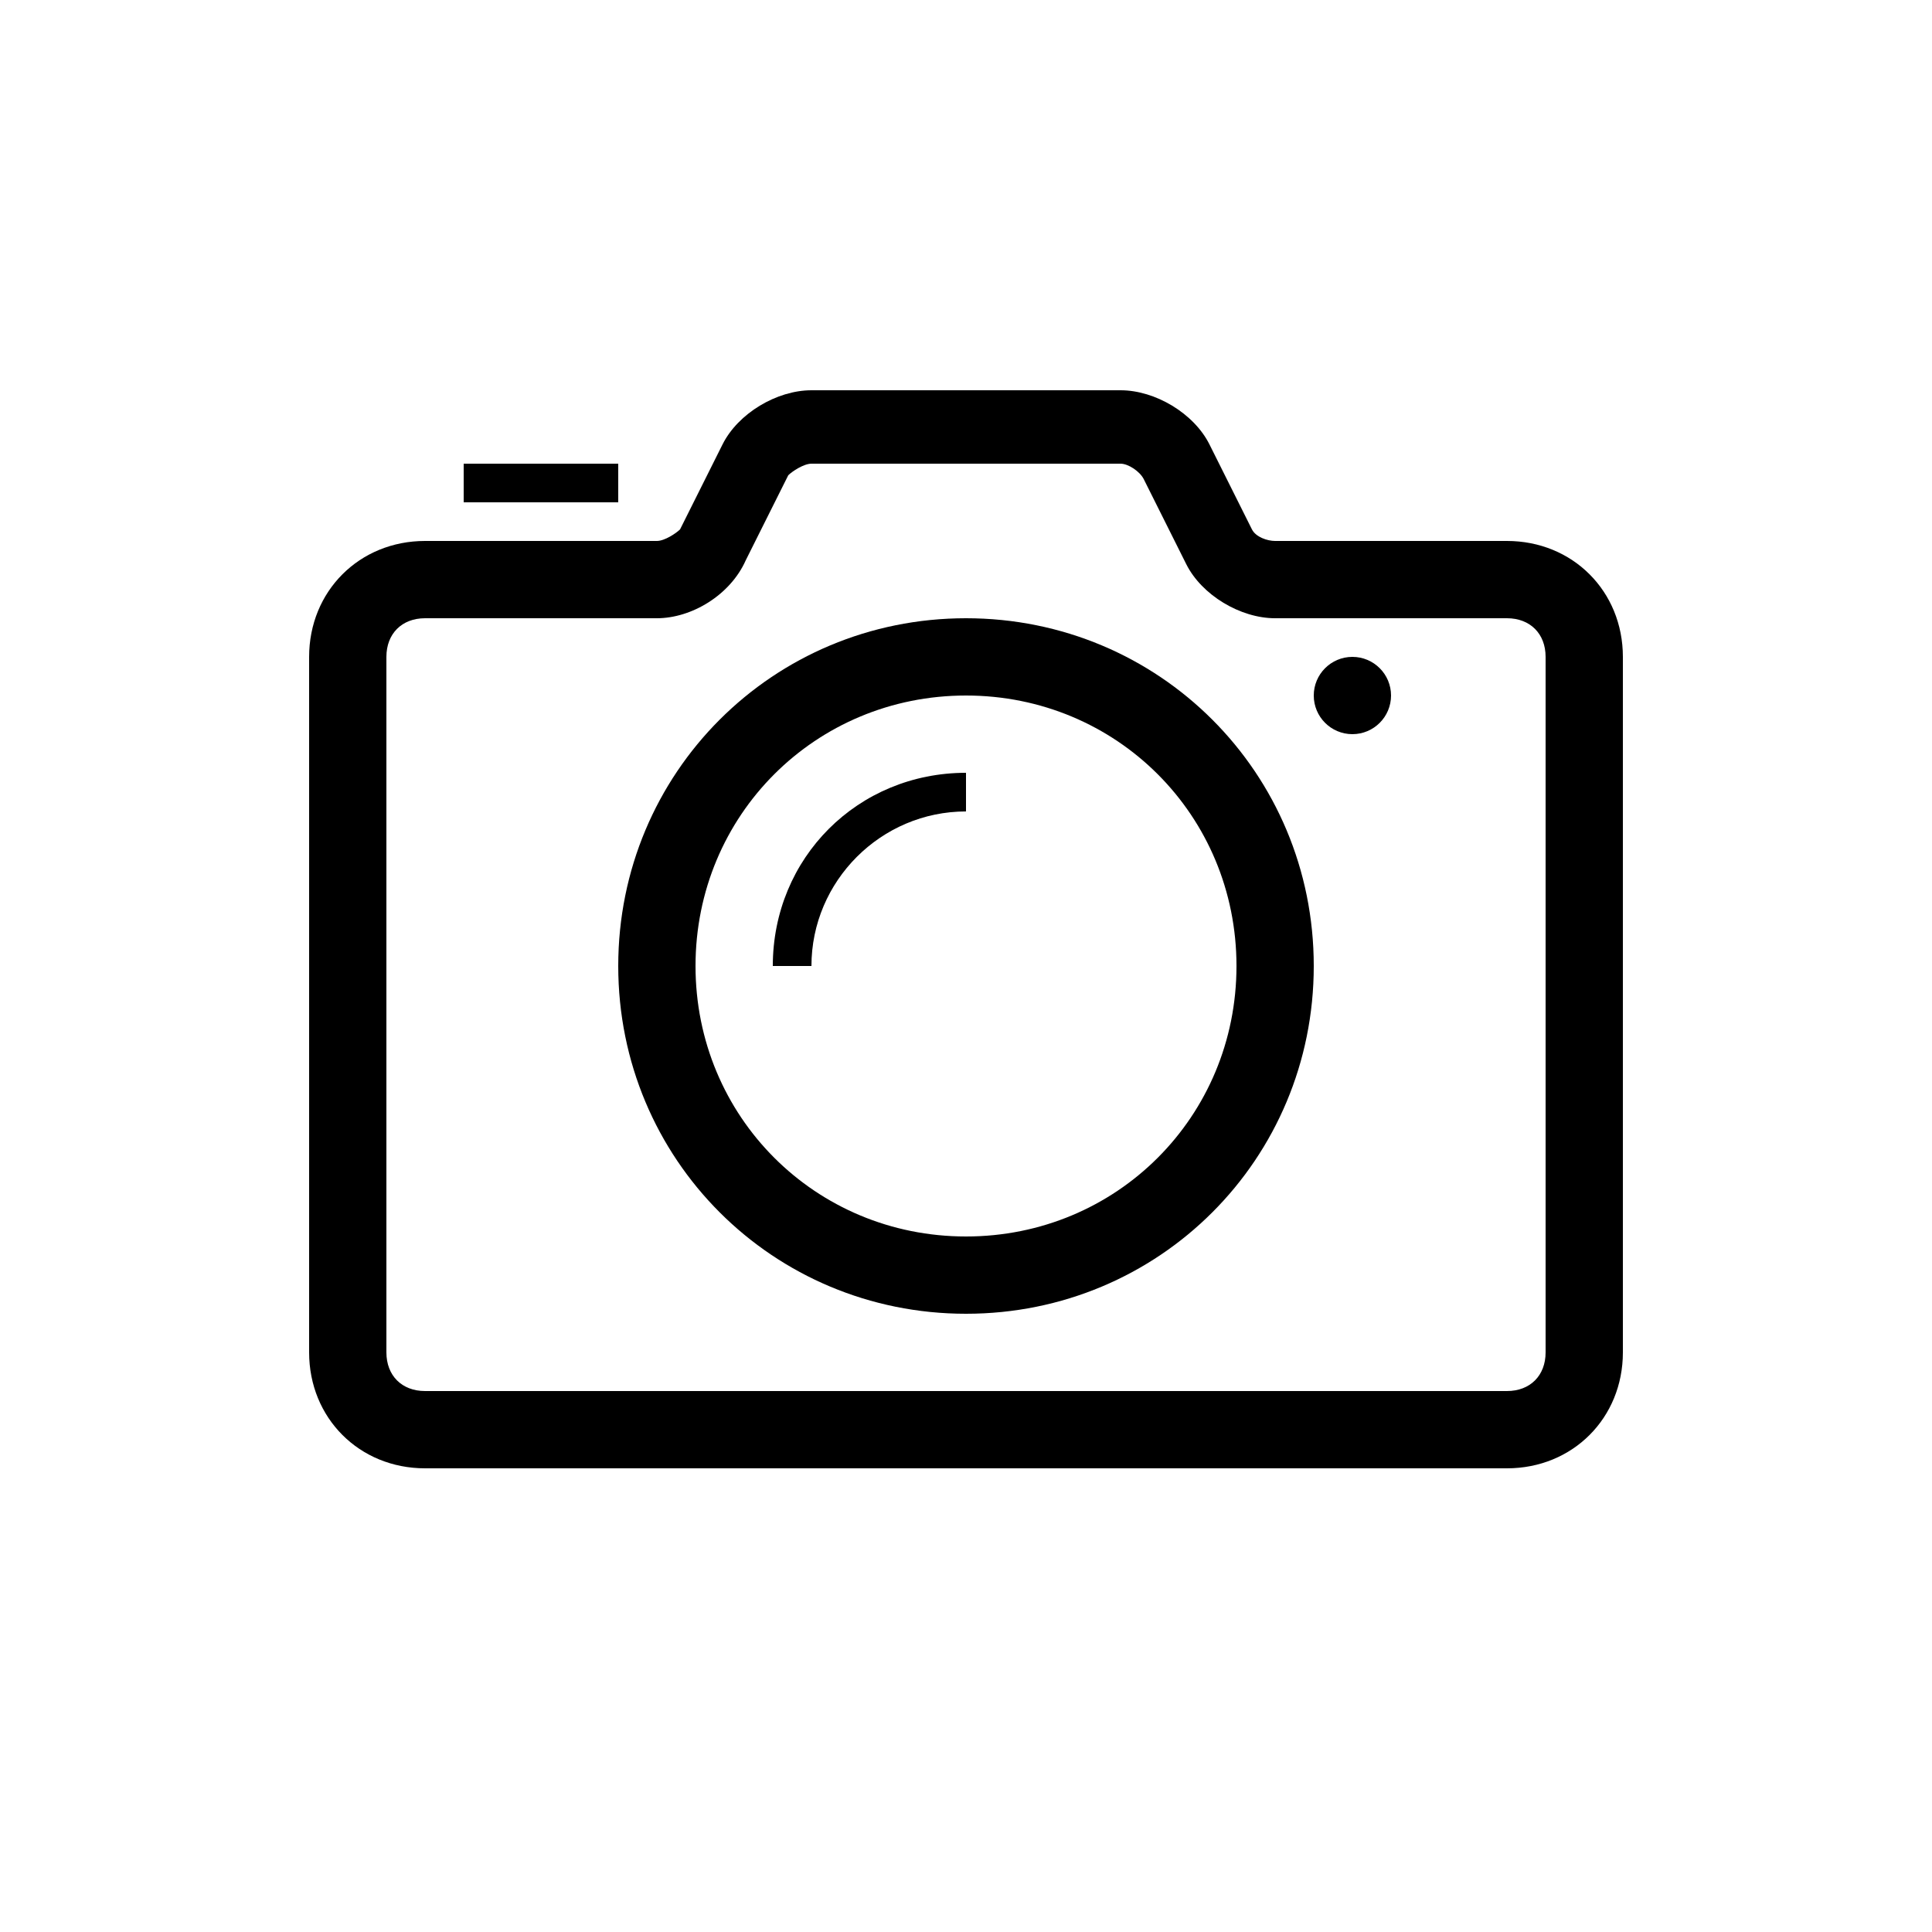
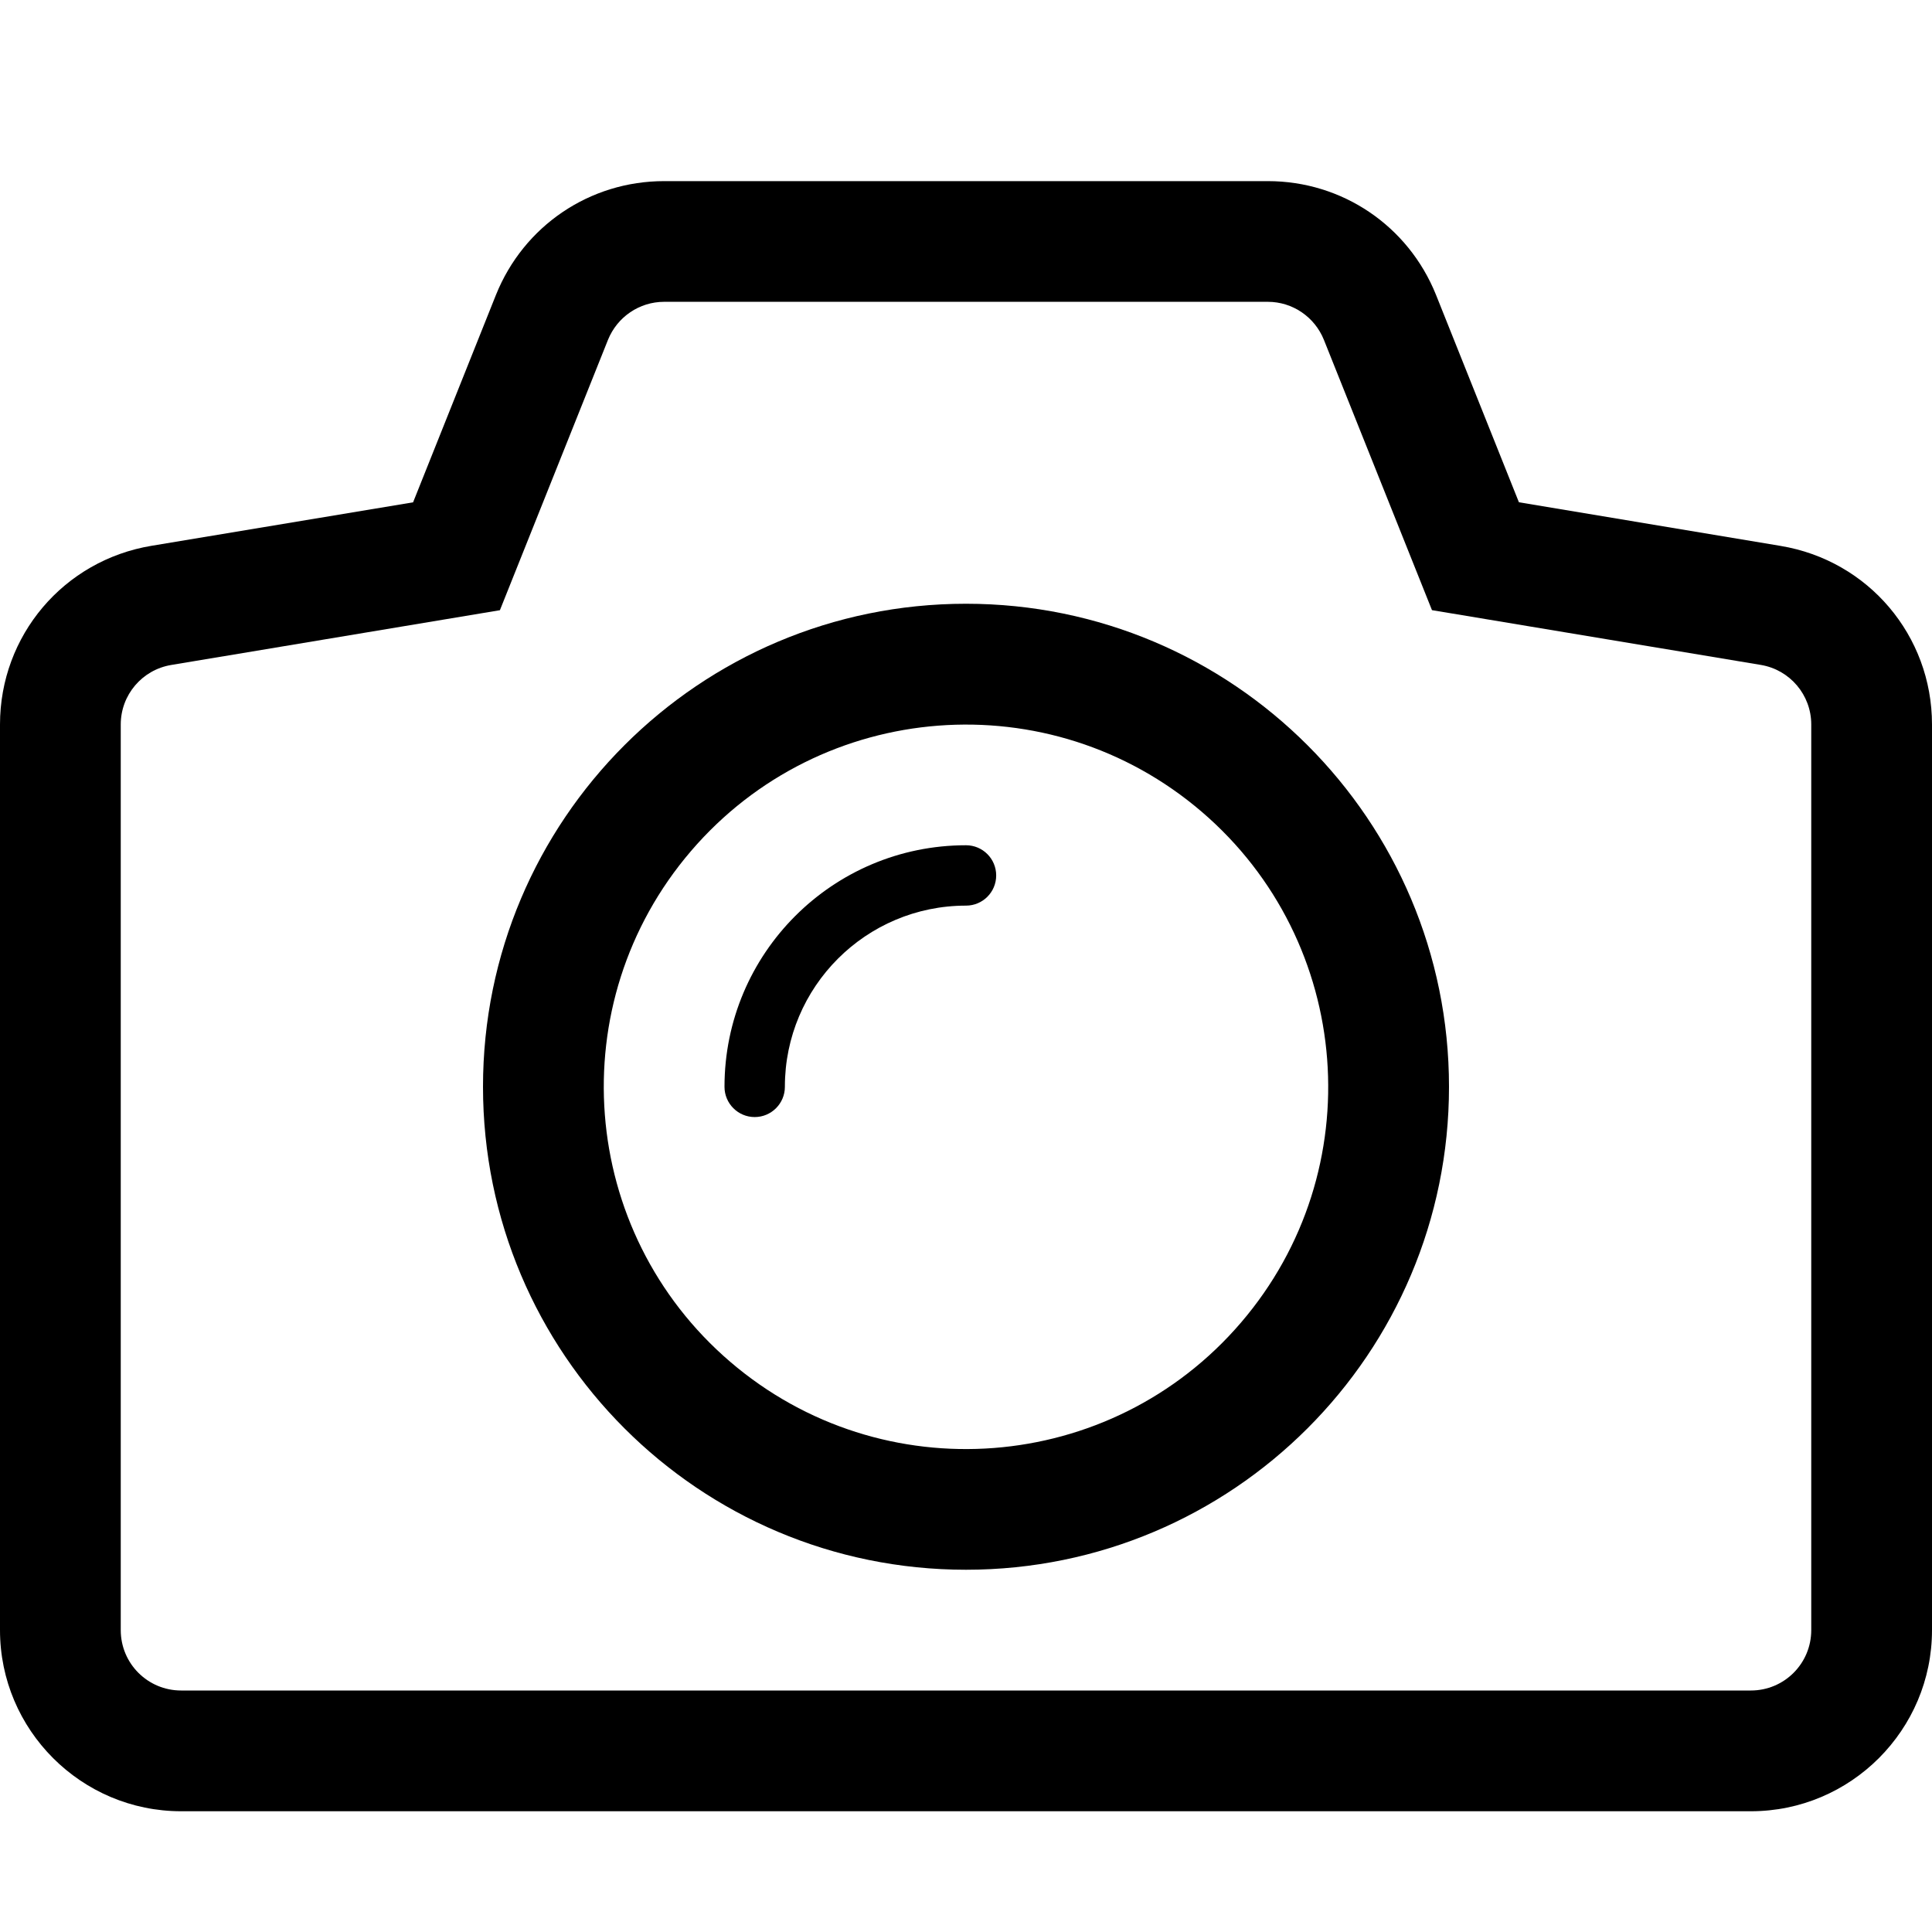
- <svg xmlns="http://www.w3.org/2000/svg" viewBox="0 0 50 50" width="2em" height="2em">
-   <path d="M39 38H11c-1.7 0-3-1.3-3-3V17c0-1.7 1.3-3 3-3h6c.2 0 .5-.2.6-.3l1.1-2.2c.4-.8 1.4-1.4 2.3-1.4h8c.9 0 1.9.6 2.3 1.4l1.1 2.2c.1.2.4.3.6.3h6c1.7 0 3 1.3 3 3v18c0 1.7-1.3 3-3 3zM11 16c-.6 0-1 .4-1 1v18c0 .6.4 1 1 1h28c.6 0 1-.4 1-1V17c0-.6-.4-1-1-1h-6c-.9 0-1.9-.6-2.3-1.4l-1.1-2.2c-.1-.2-.4-.4-.6-.4h-8c-.2 0-.5.2-.6.3l-1.1 2.2c-.4.9-1.4 1.5-2.3 1.5h-6z" />
-   <path d="M25 34c-5 0-9-4-9-9s4-9 9-9 9 4 9 9-4 9-9 9zm0-16c-3.9 0-7 3.1-7 7s3.1 7 7 7 7-3.1 7-7-3.1-7-7-7z" />
-   <circle cx="35" cy="18" r="1" />
-   <path d="M12 12h4v1h-4z" />
-   <path d="M25 21v-1c-2.8 0-5 2.2-5 5h1c0-2.2 1.8-4 4-4z" />
+ <svg xmlns="http://www.w3.org/2000/svg" width="1em" height="1em" viewBox="0 0 32 32">
+   <g fill-rule="evenodd" clip-rule="evenodd">
+     <path d="M16 10c-4.42 0-8 3.582-8 8 0 4.42 3.58 8 8 8 4.418 0 8-3.58 8-8 0-4.417-3.582-8-8-8zm4.555 11.906c-2.156 2.516-5.943 2.807-8.46.65-2.516-2.156-2.806-5.944-.65-8.46 2.156-2.516 5.944-2.806 8.46-.65 2.515 2.156 2.806 5.945.65 8.46z" />
+     <path d="M16 14c-2.21 0-4 1.792-4 4v.002c0 .275.224.5.5.5s.5-.225.5-.5V18c0-1.656 1.343-3 3-3 .276 0 .5-.223.5-.5s-.224-.5-.5-.5z" />
+     <path d="M29.492 9.042l-4.334-.723-1.373-3.435C23.325 3.74 22.232 3 21 3H11c-1.232 0-2.326.74-2.786 1.886L6.842 8.32 2.51 9.04C1.054 9.282 0 10.527 0 12v15c0 1.654 1.346 3 3 3h26c1.654 0 3-1.346 3-3V12c0-1.473-1.055-2.717-2.508-2.958zM30 27c0 .553-.447 1-1 1H3c-.553 0-1-.447-1-1V12c0-.49.354-.906.836-.986l5.444-.907 1.79-4.478c.154-.38.52-.63.93-.63h10c.408 0 .775.25.928.63l1.79 4.477 5.446.907c.482.08.836.497.836.986v15z" />
+   </g>
</svg>
